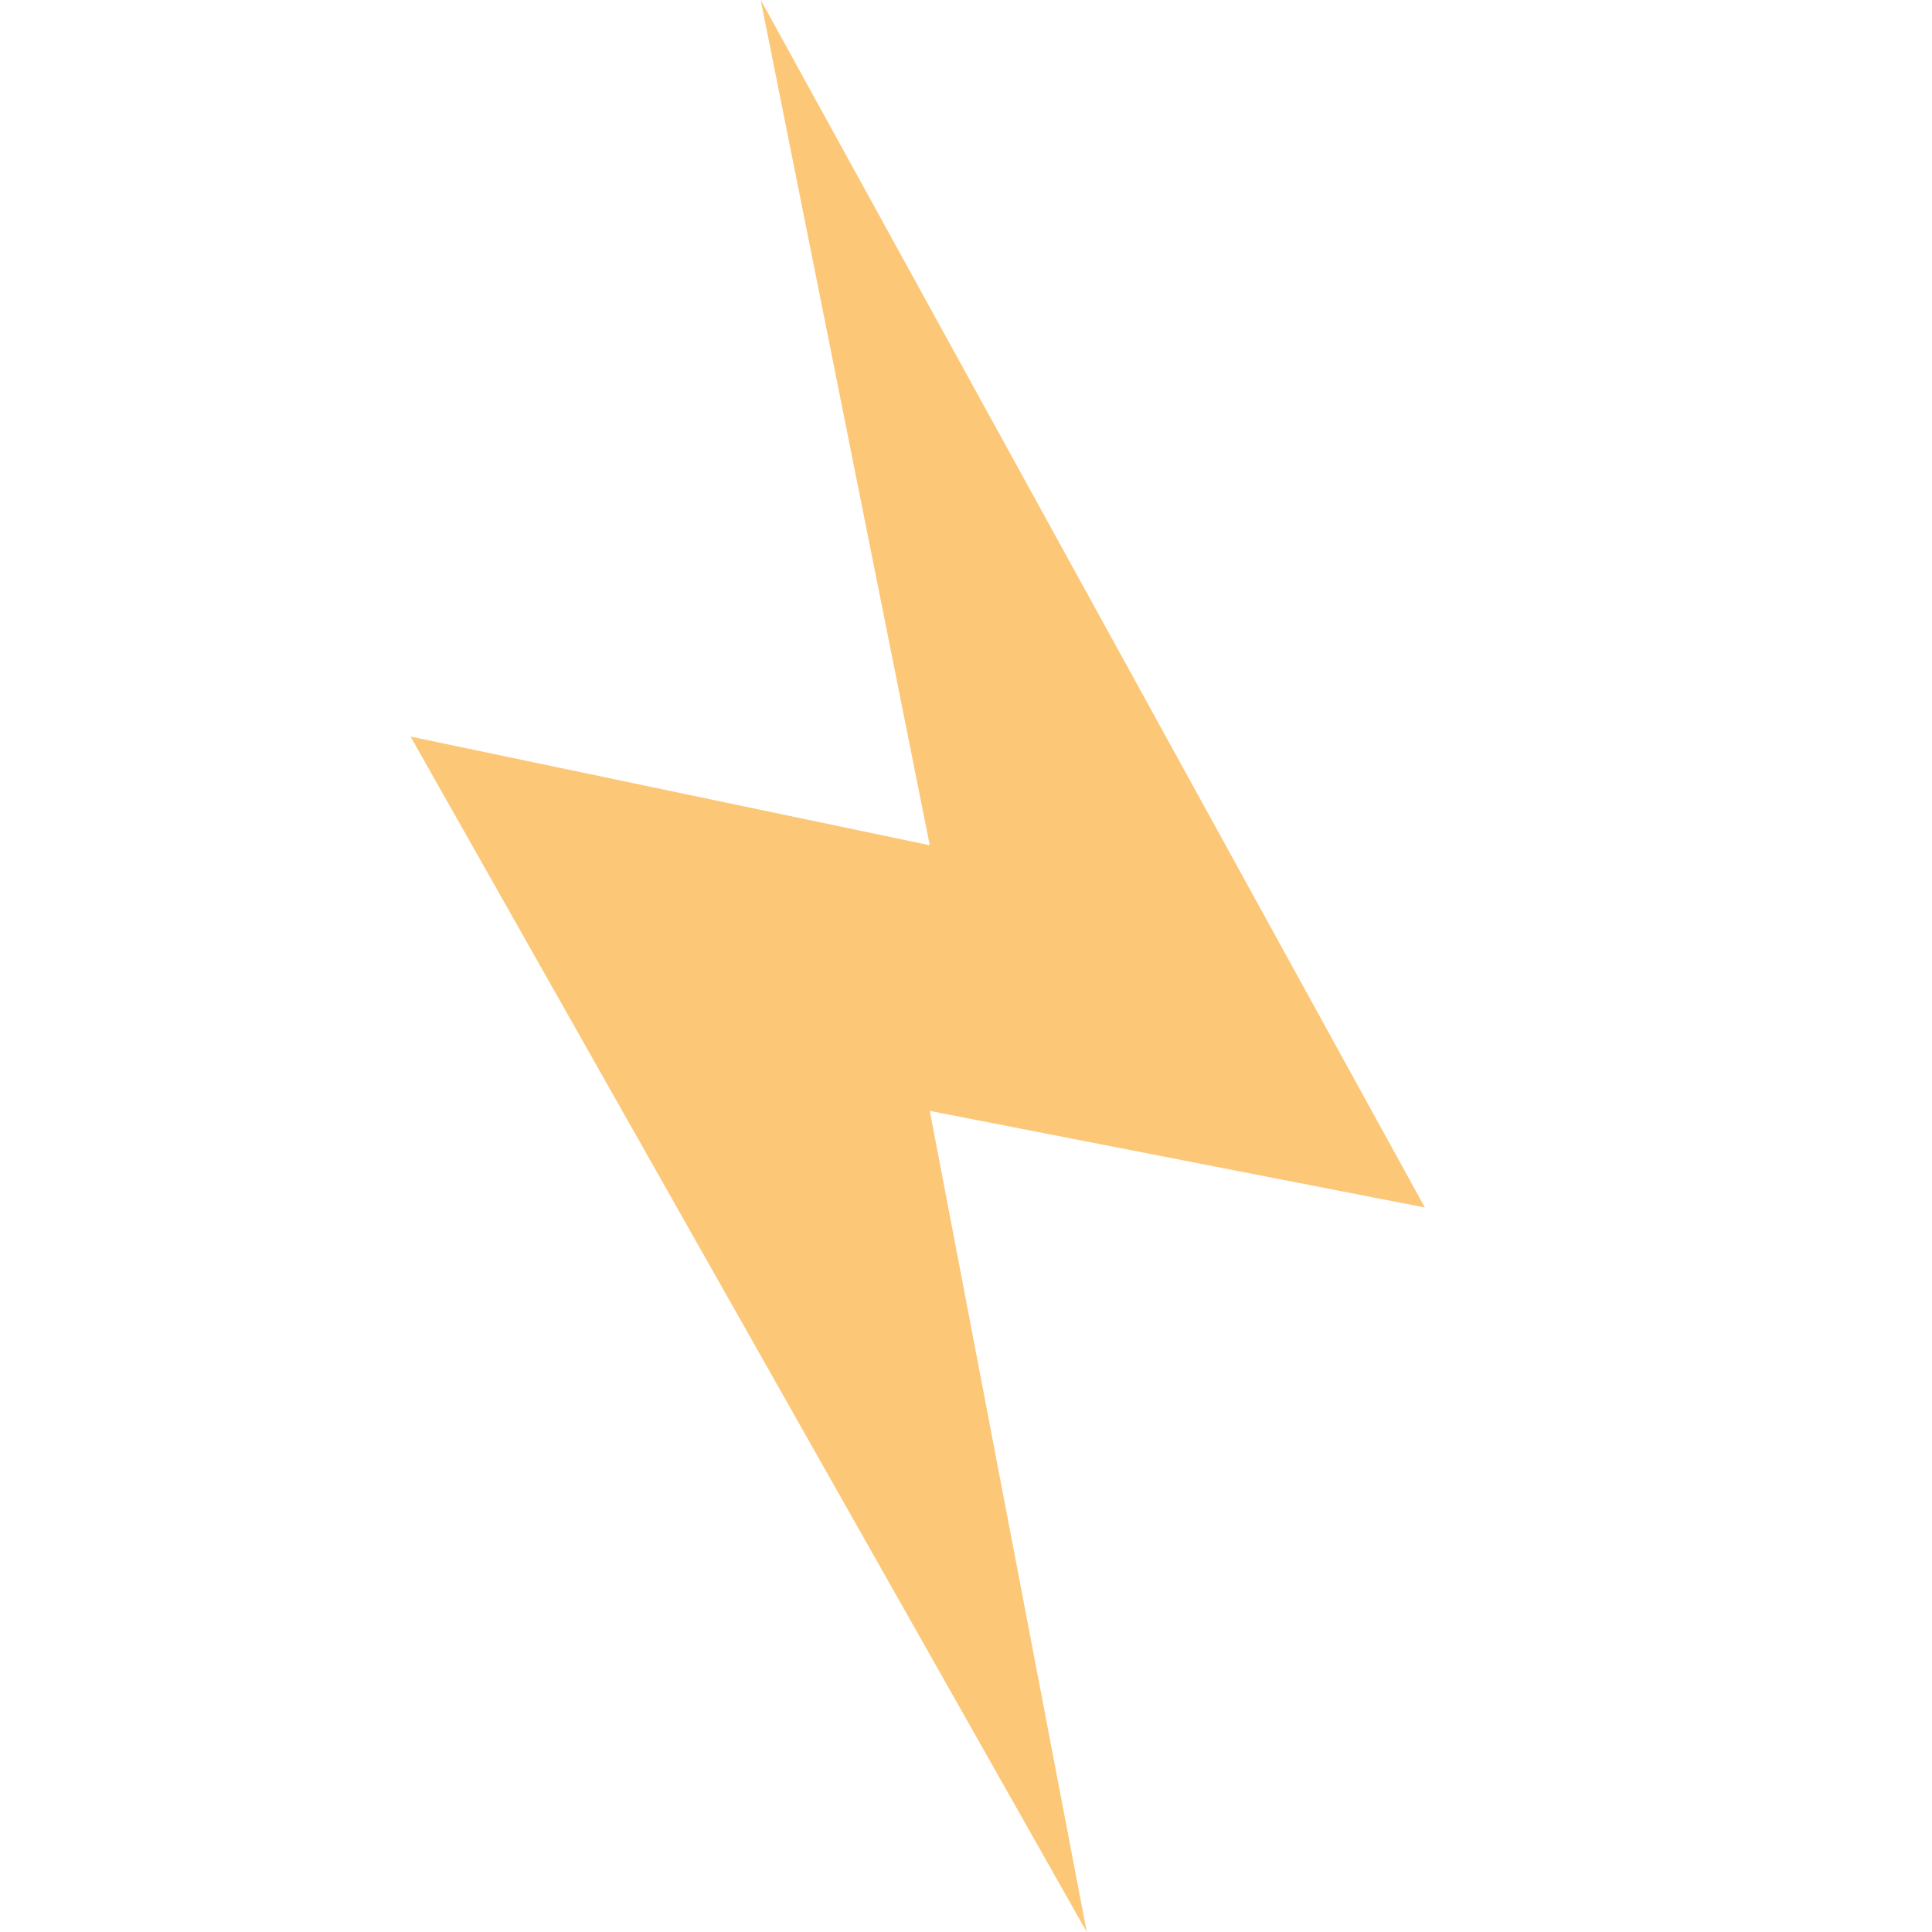
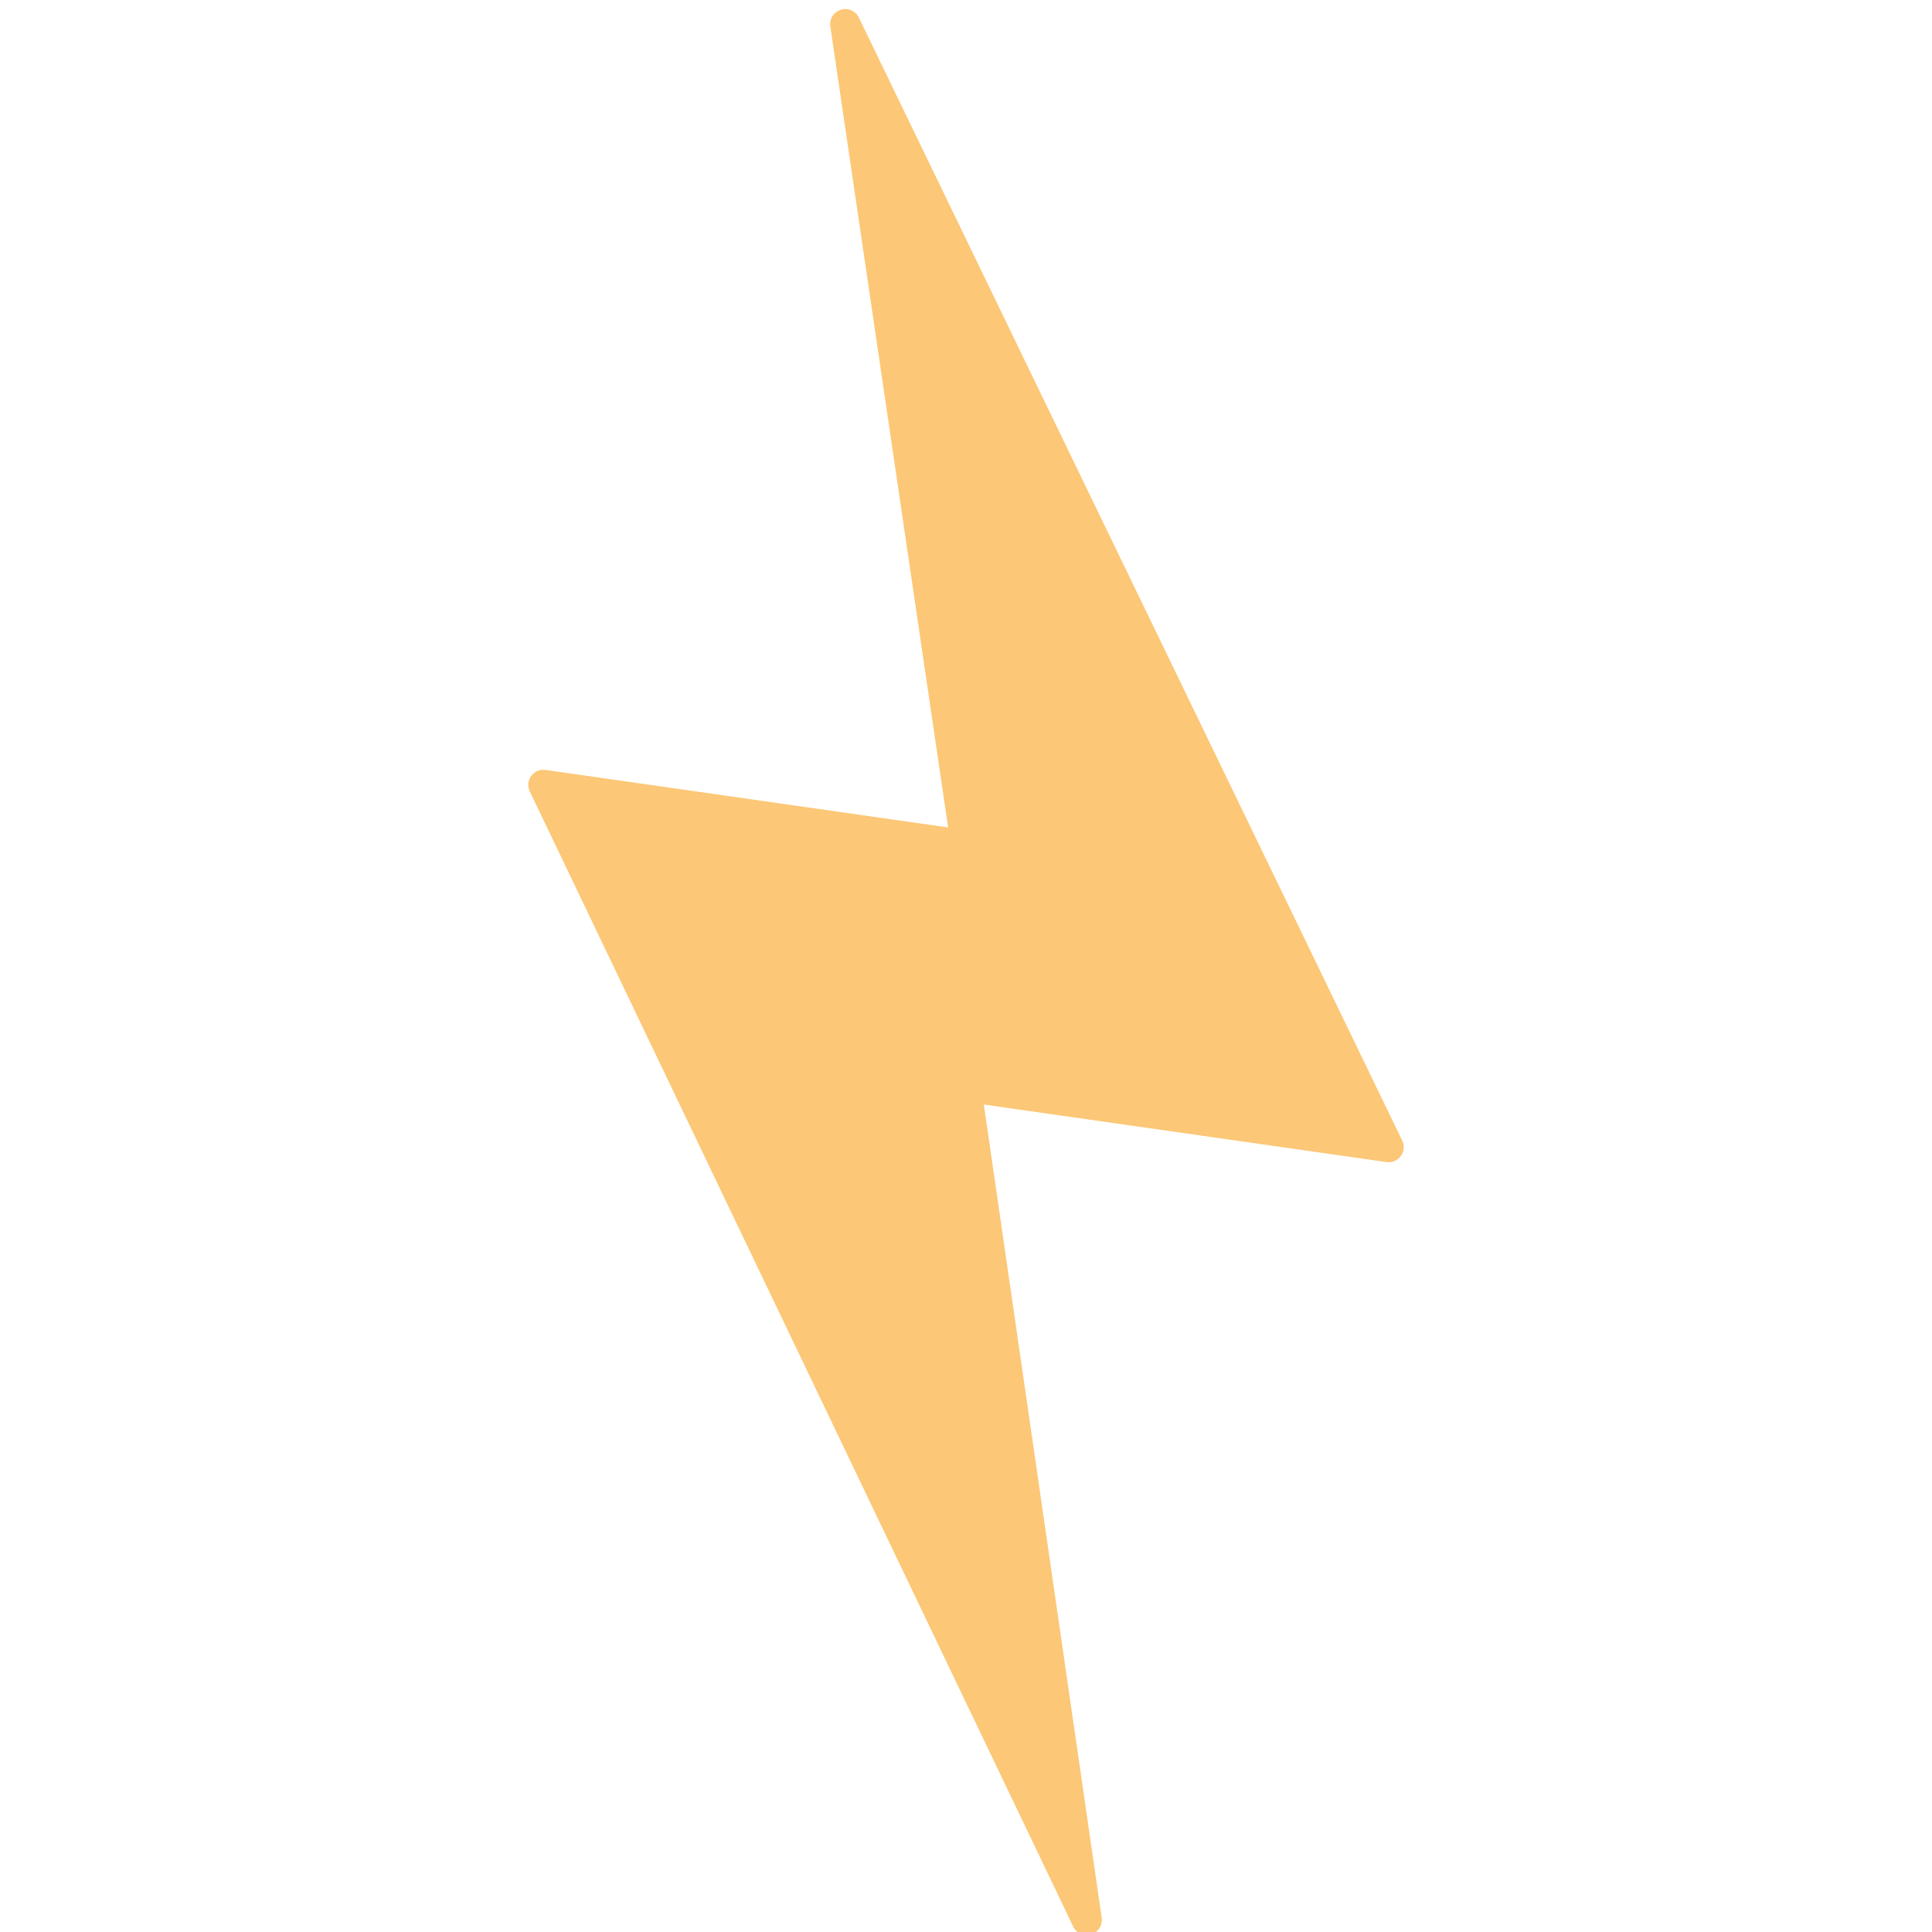
<svg xmlns="http://www.w3.org/2000/svg" version="1.1" id="Layer_1" x="0px" y="0px" viewBox="0 0 16 16" style="enable-background:new 0 0 16 16;" xml:space="preserve">
  <style type="text/css">
- 	.st0{fill:#FCC776;}
+ 	.st0{fill:none;}
+ 	.st1{fill:#FCC776;stroke:#FCC776;stroke-width:0.25;stroke-linecap:round;stroke-linejoin:round;stroke-miterlimit:10;}
</style>
-   <polygon class="st0" points="6.3,0 11.8,10 7.7,9.2 9,16 3.4,6.1 7.7,7 " />
+   <rect class="st0" width="16" height="16" />
+   <polygon class="st1" points="7,0.2 11.5,9.5 8,9 9,15.9 4.5,6.5 8,7 " />
</svg>
